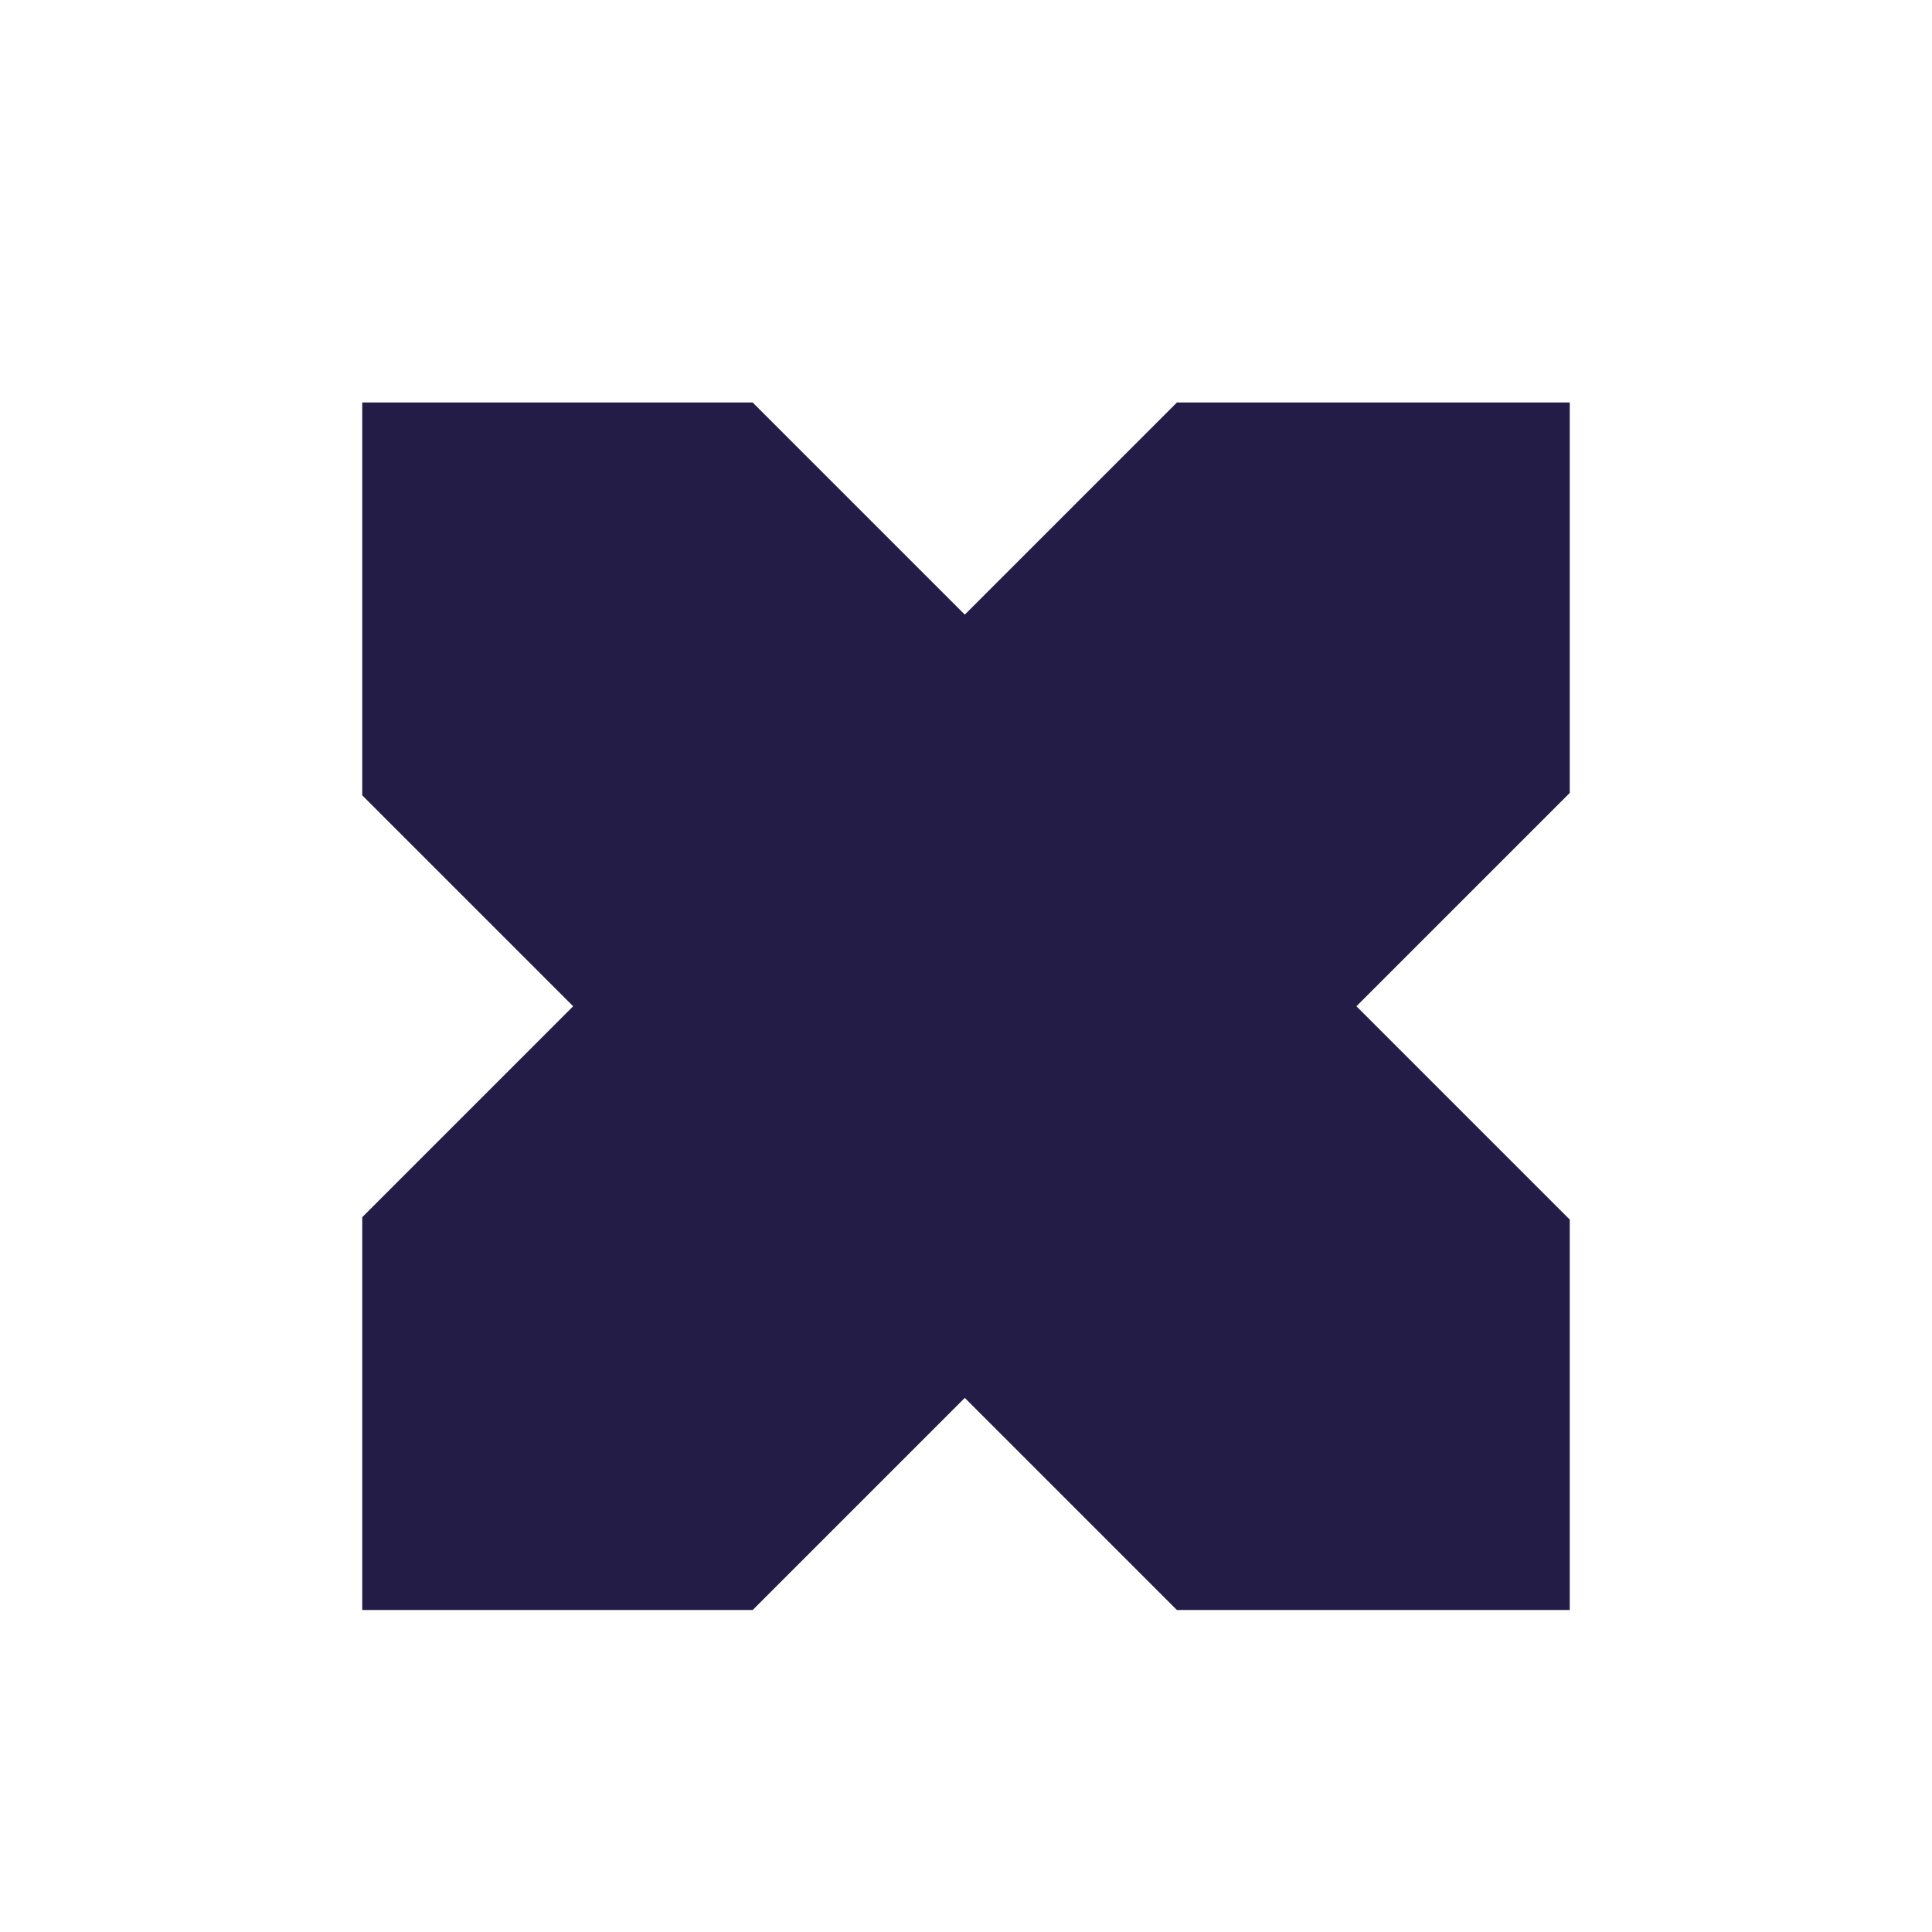
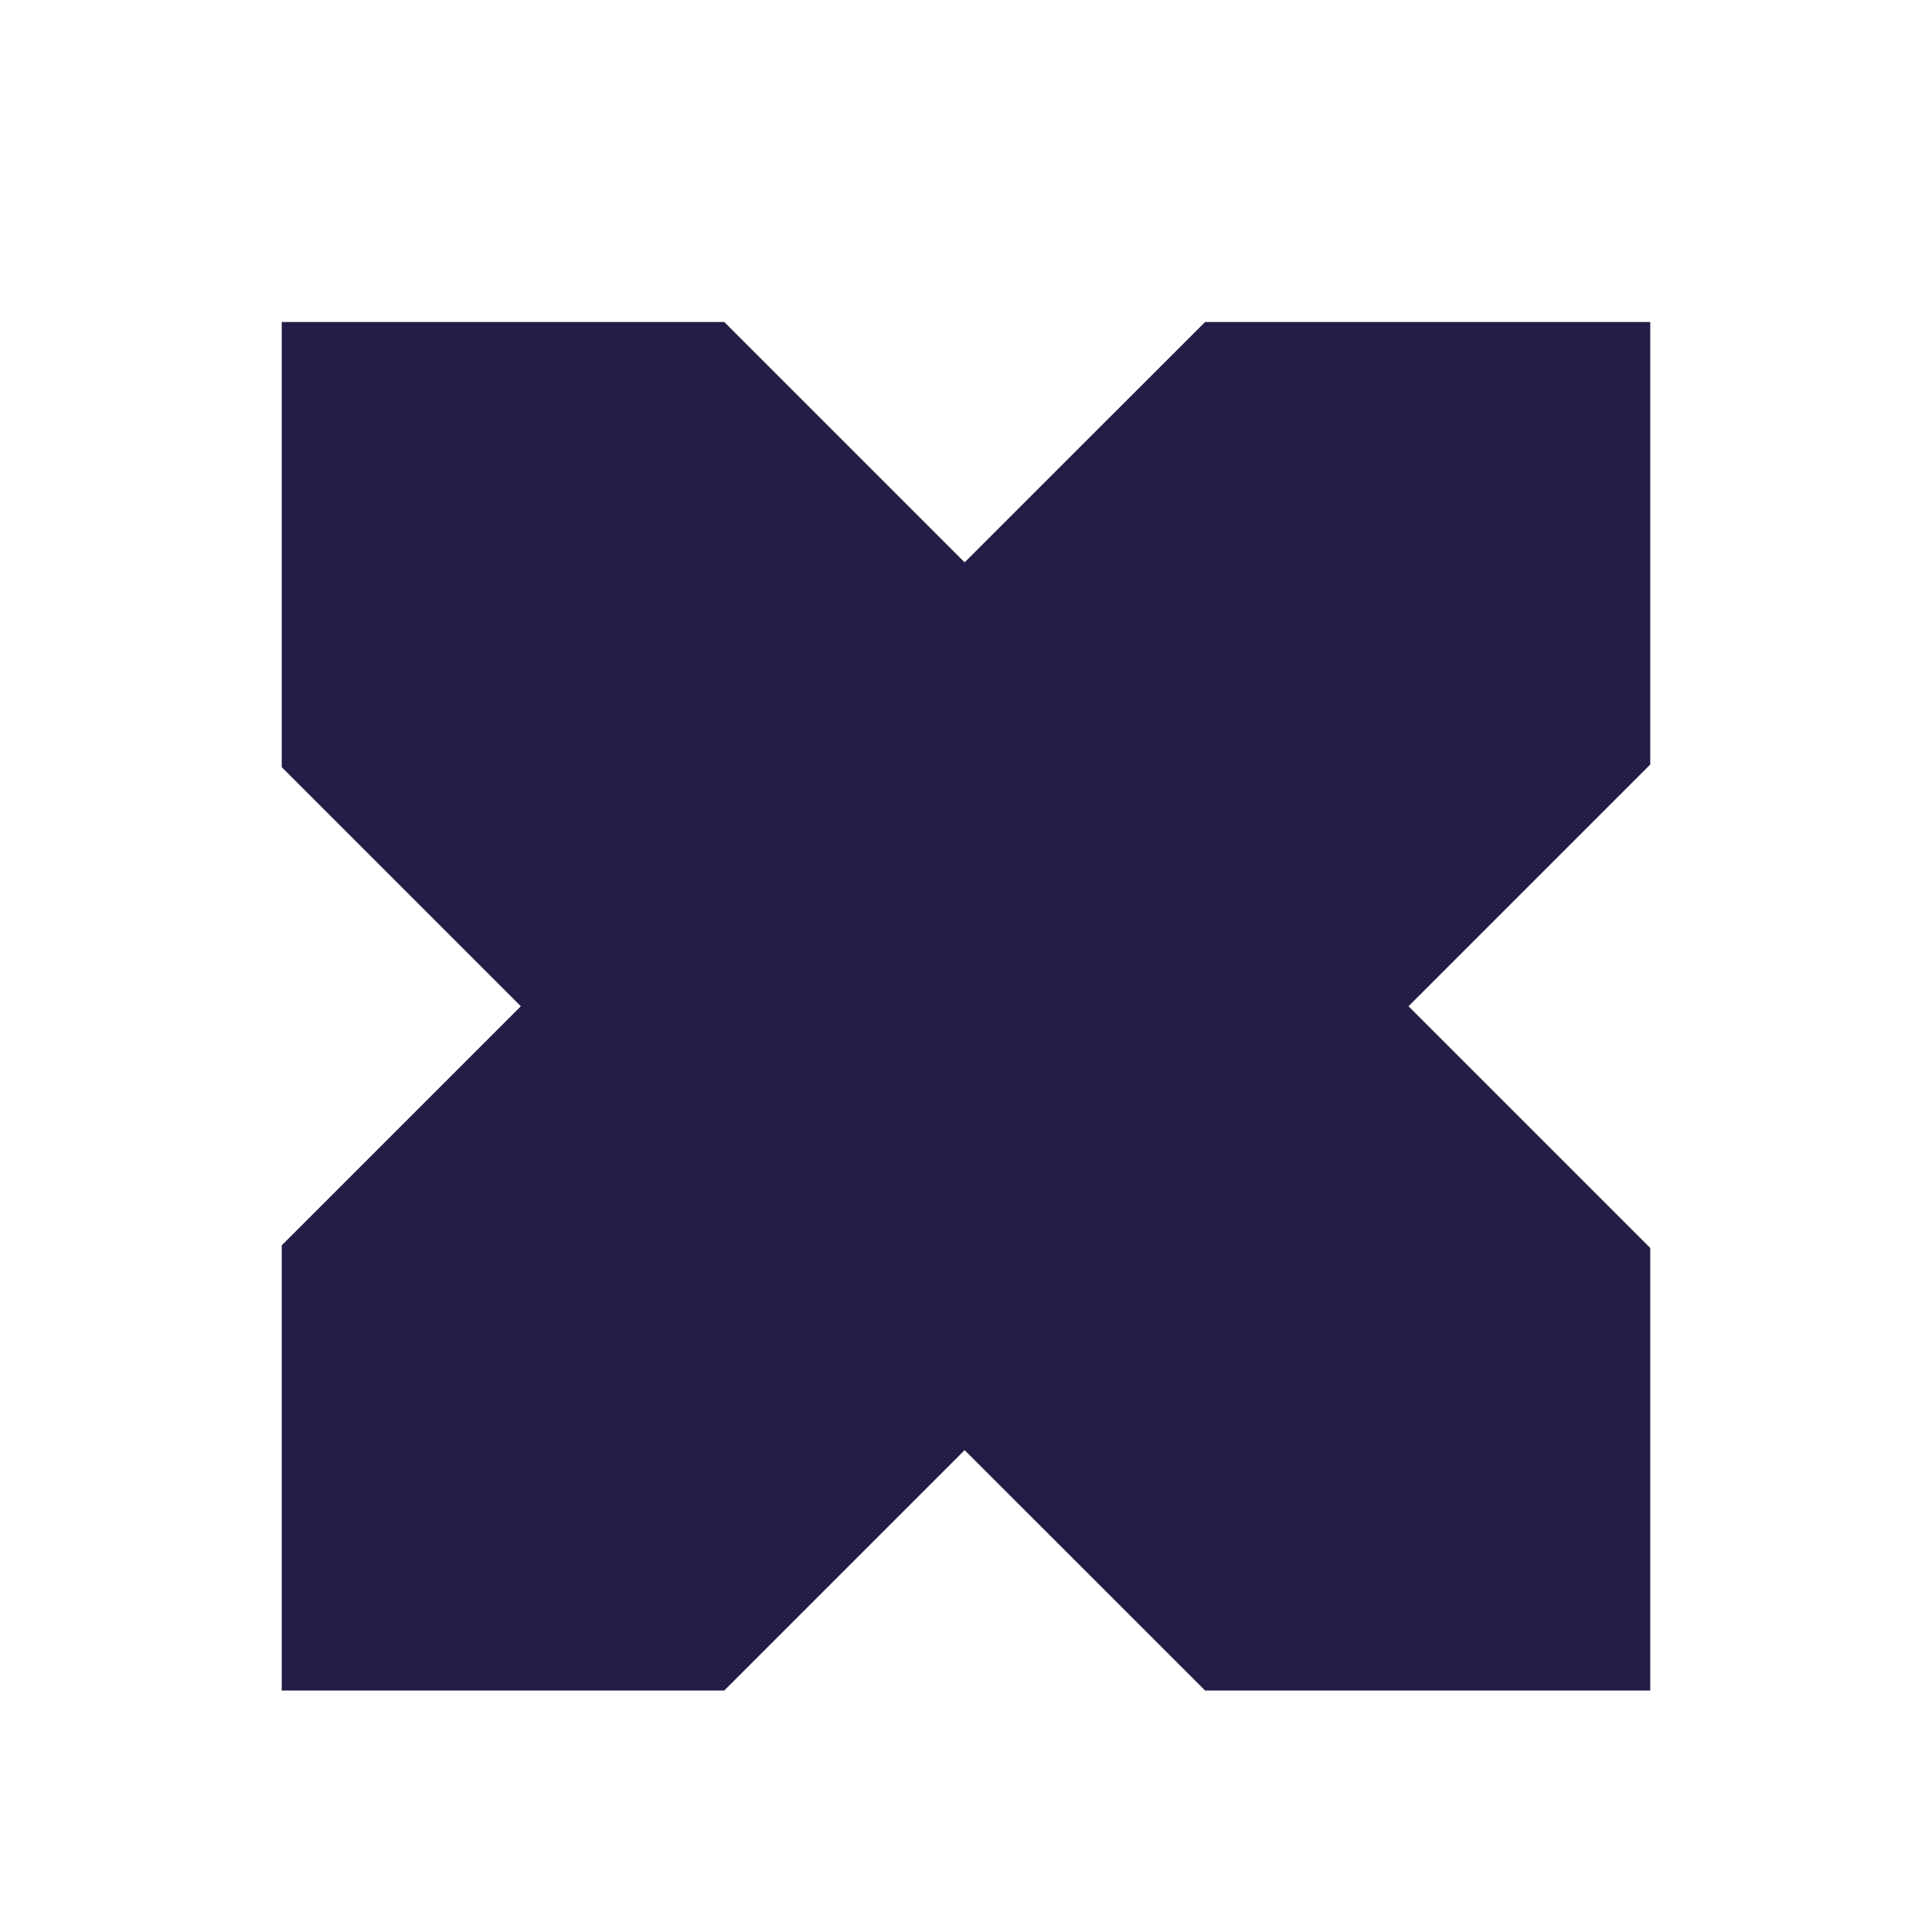
<svg xmlns="http://www.w3.org/2000/svg" width="24" height="24" viewBox="0 0 24 24" fill="none">
-   <path d="M4.5 15.12L4.5 20H9.35L11.985 17.365L14.62 20H19.5L19.5 15.15L16.85 12.5L19.5 9.85V5L14.62 5L11.985 7.635L9.35 5L4.5 5L4.5 9.88L7.12 12.5L4.5 15.12Z" fill="#221C46" />
+   <path d="M3.5 15.47L3.5 21H8.997L11.983 18.014L14.97 21H20.5L20.5 15.503L17.497 12.5L20.5 9.497V4L14.97 4L11.983 6.986L8.997 4L3.5 4L3.5 9.53L6.47 12.5L3.5 15.47Z" fill="#221C46" />
</svg>
